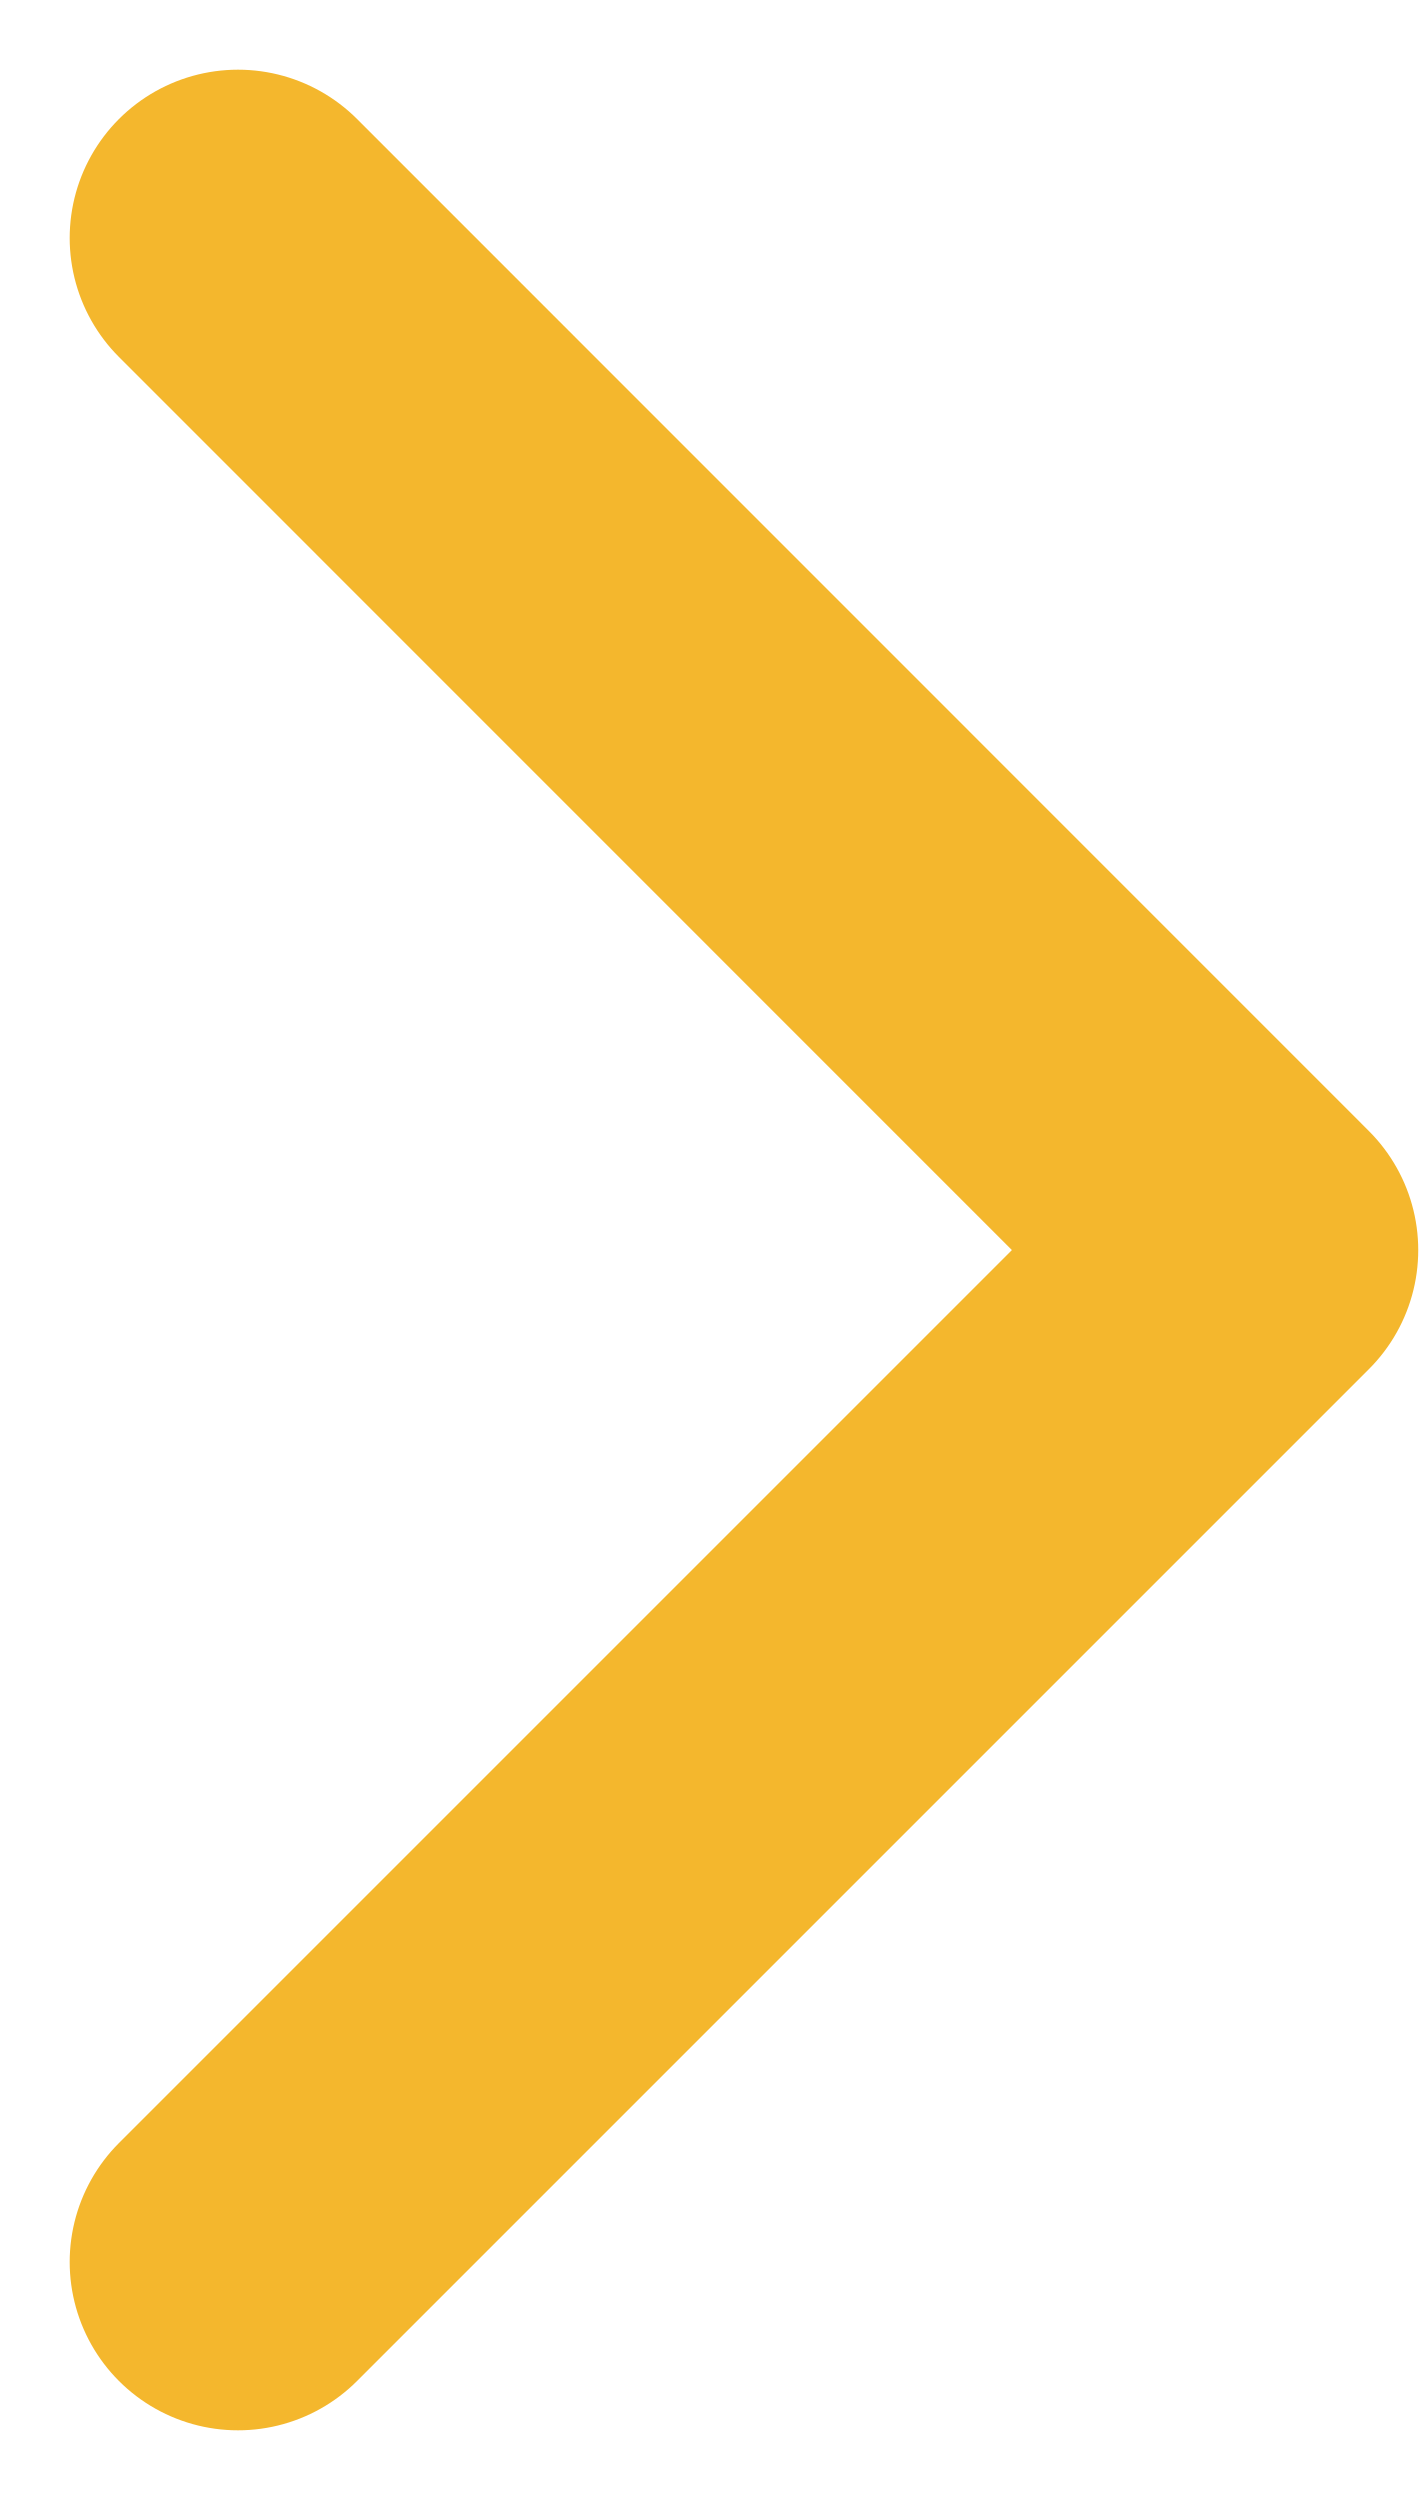
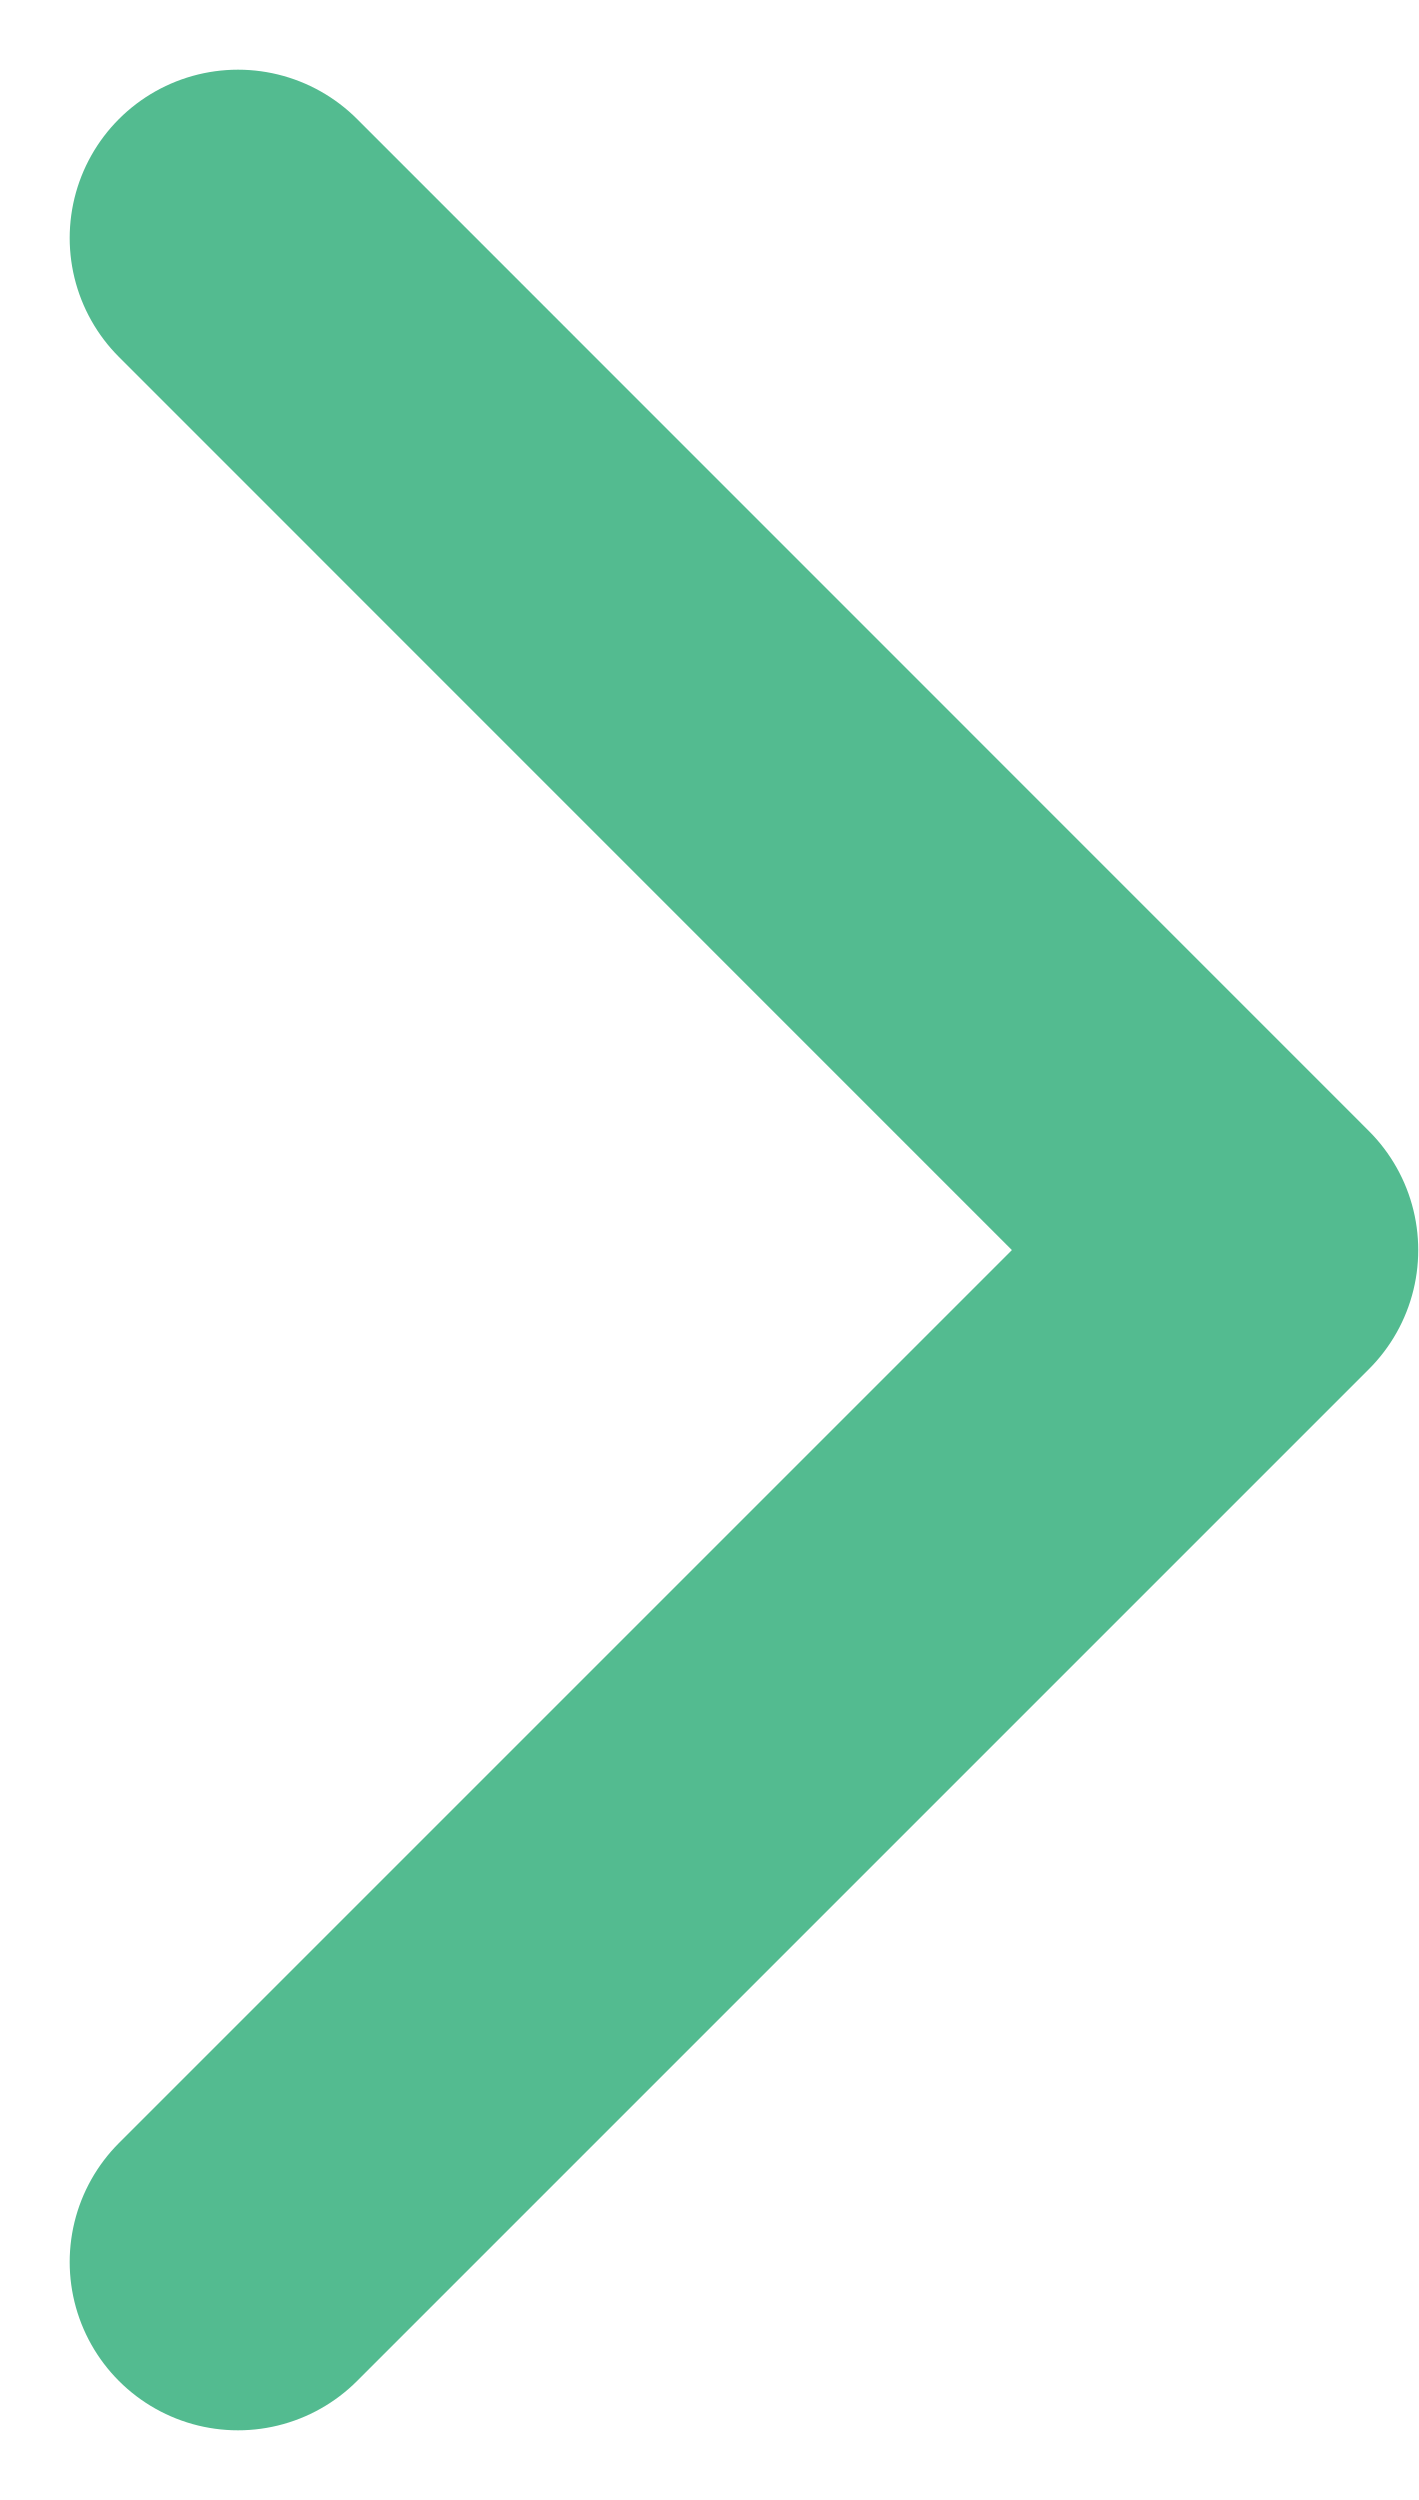
<svg xmlns="http://www.w3.org/2000/svg" width="8.427" height="14.853" viewBox="0 0 8.427 14.853">
-   <path d="M9,18.025l6.012-6.012L9,6" transform="translate(-7.586 -4.586)" fill="none" stroke="#f4b72d" stroke-linecap="round" stroke-linejoin="round" stroke-width="2" />
+   <path d="M9,18.025l6.012-6.012L9,6" transform="translate(-7.586 -4.586)" fill="none" stroke="#53BB90" stroke-linecap="round" stroke-linejoin="round" stroke-width="2" />
</svg>
